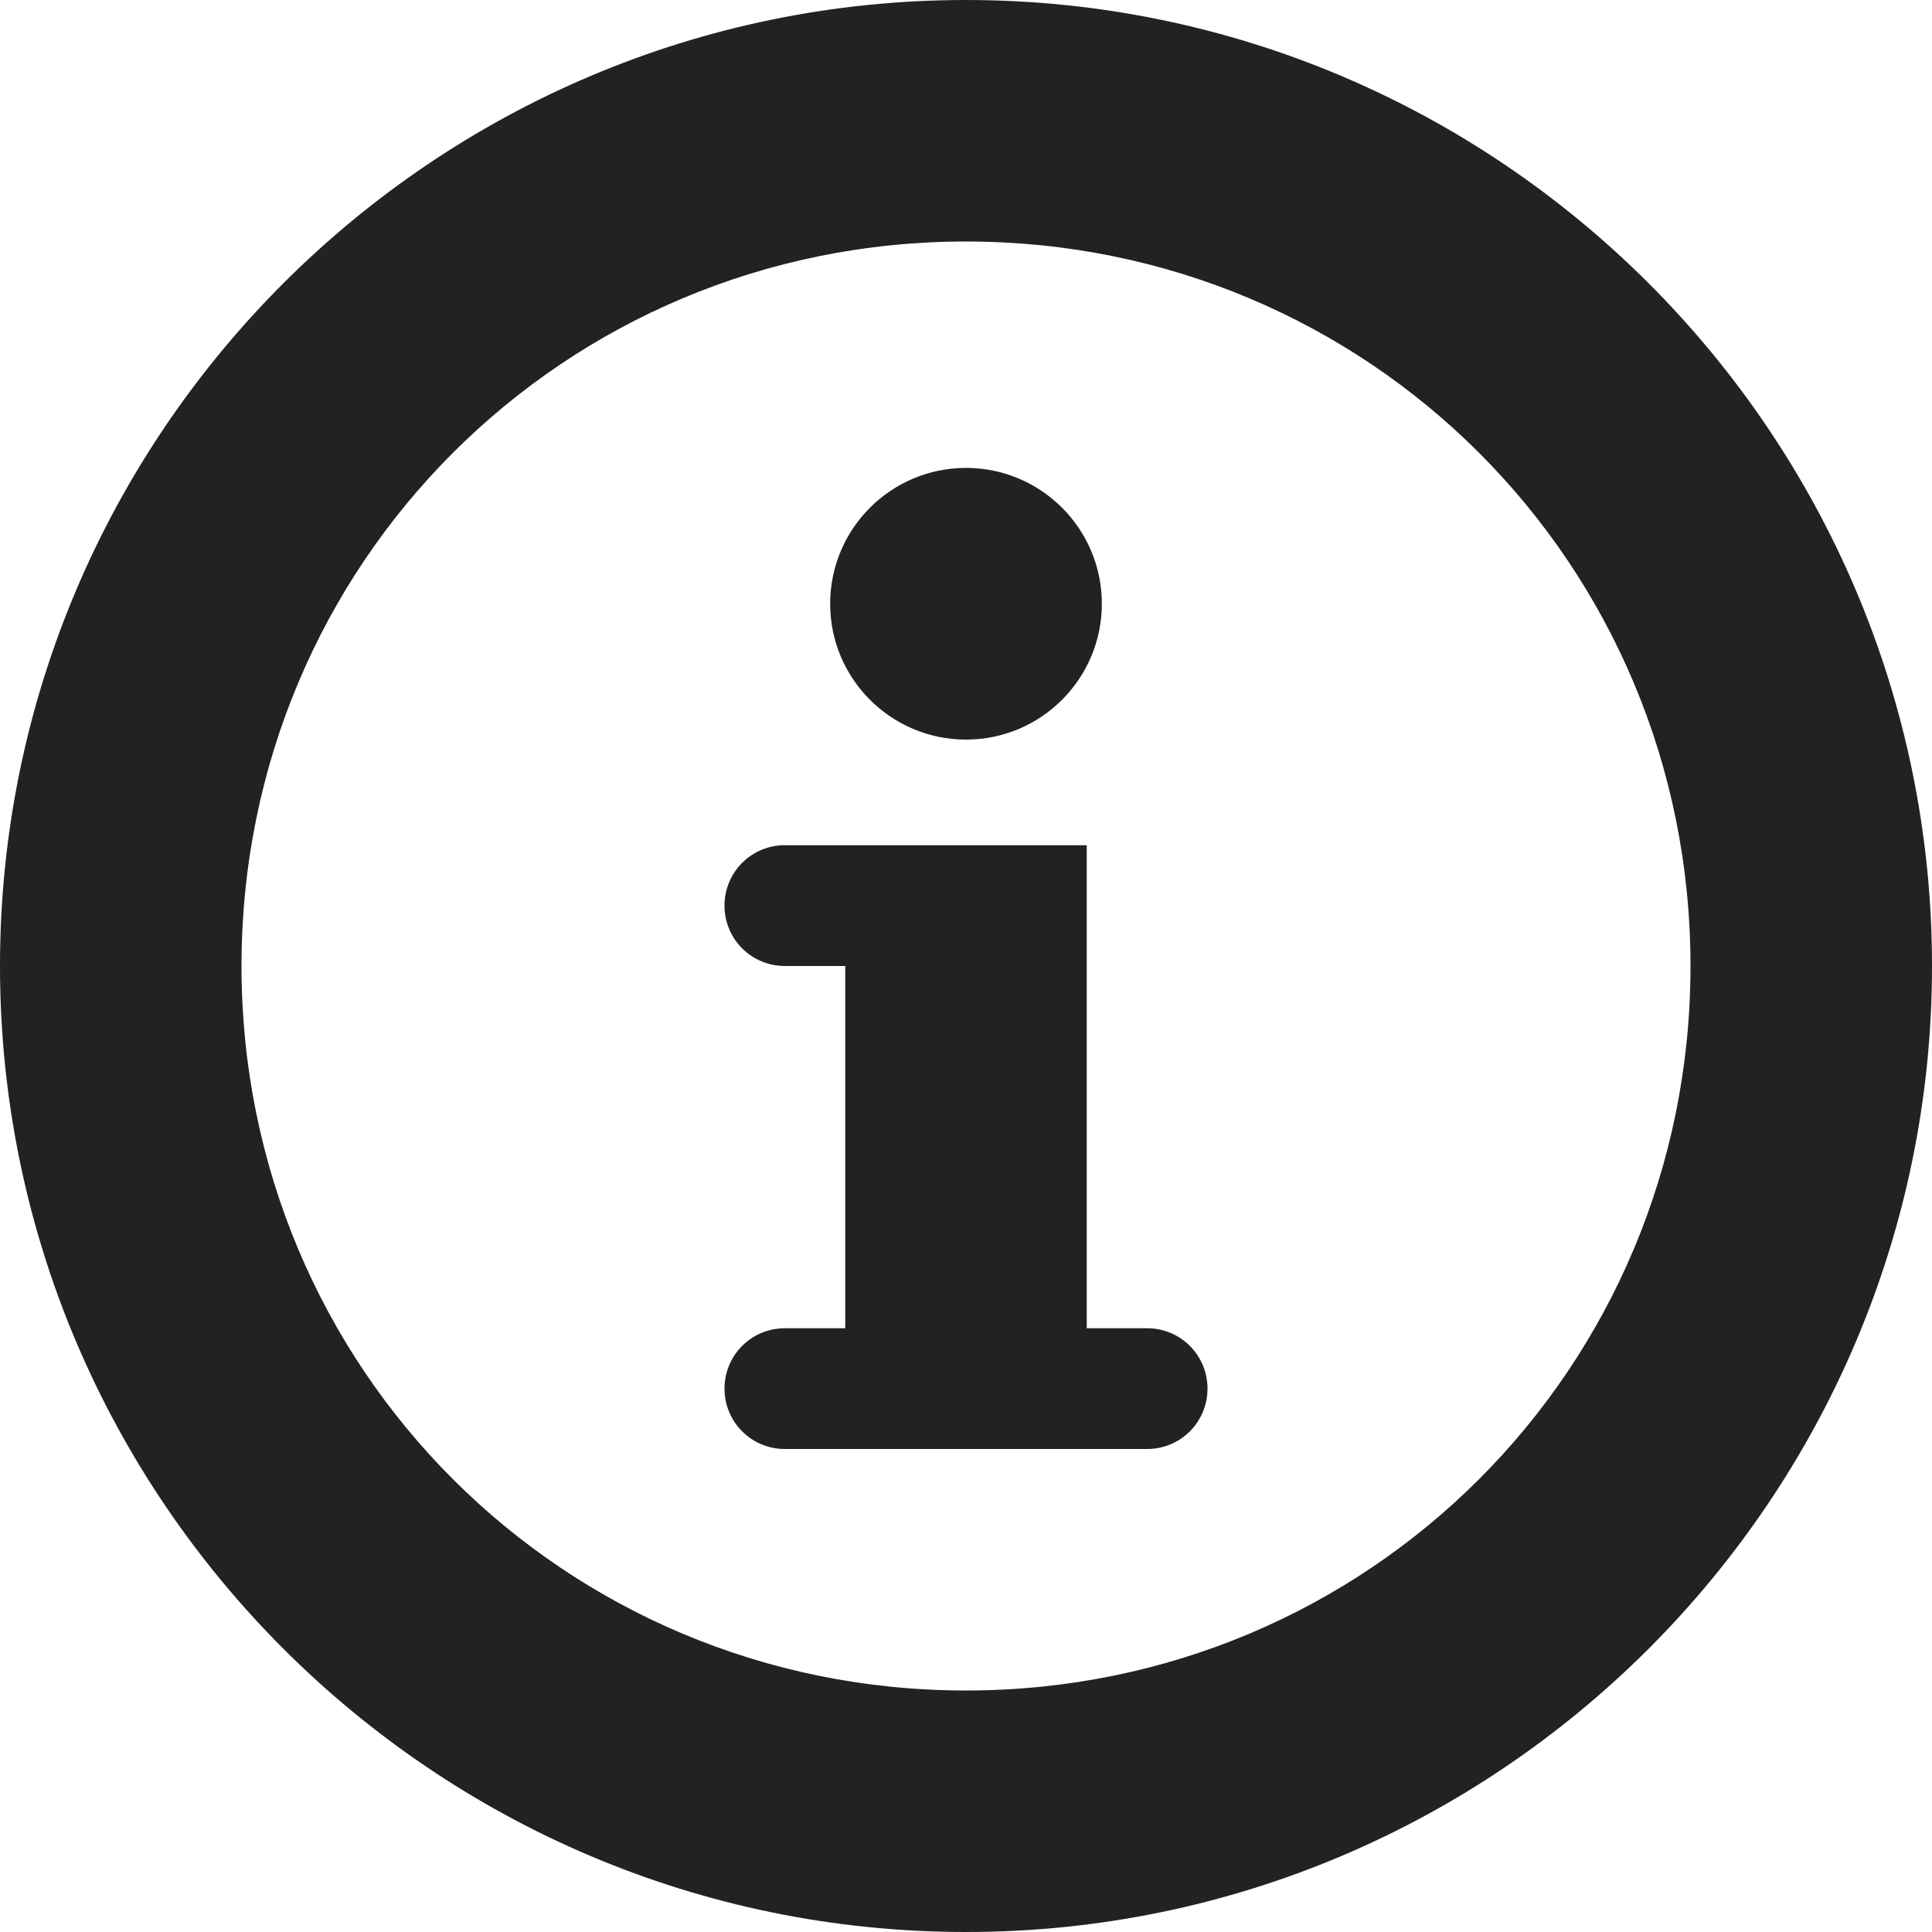
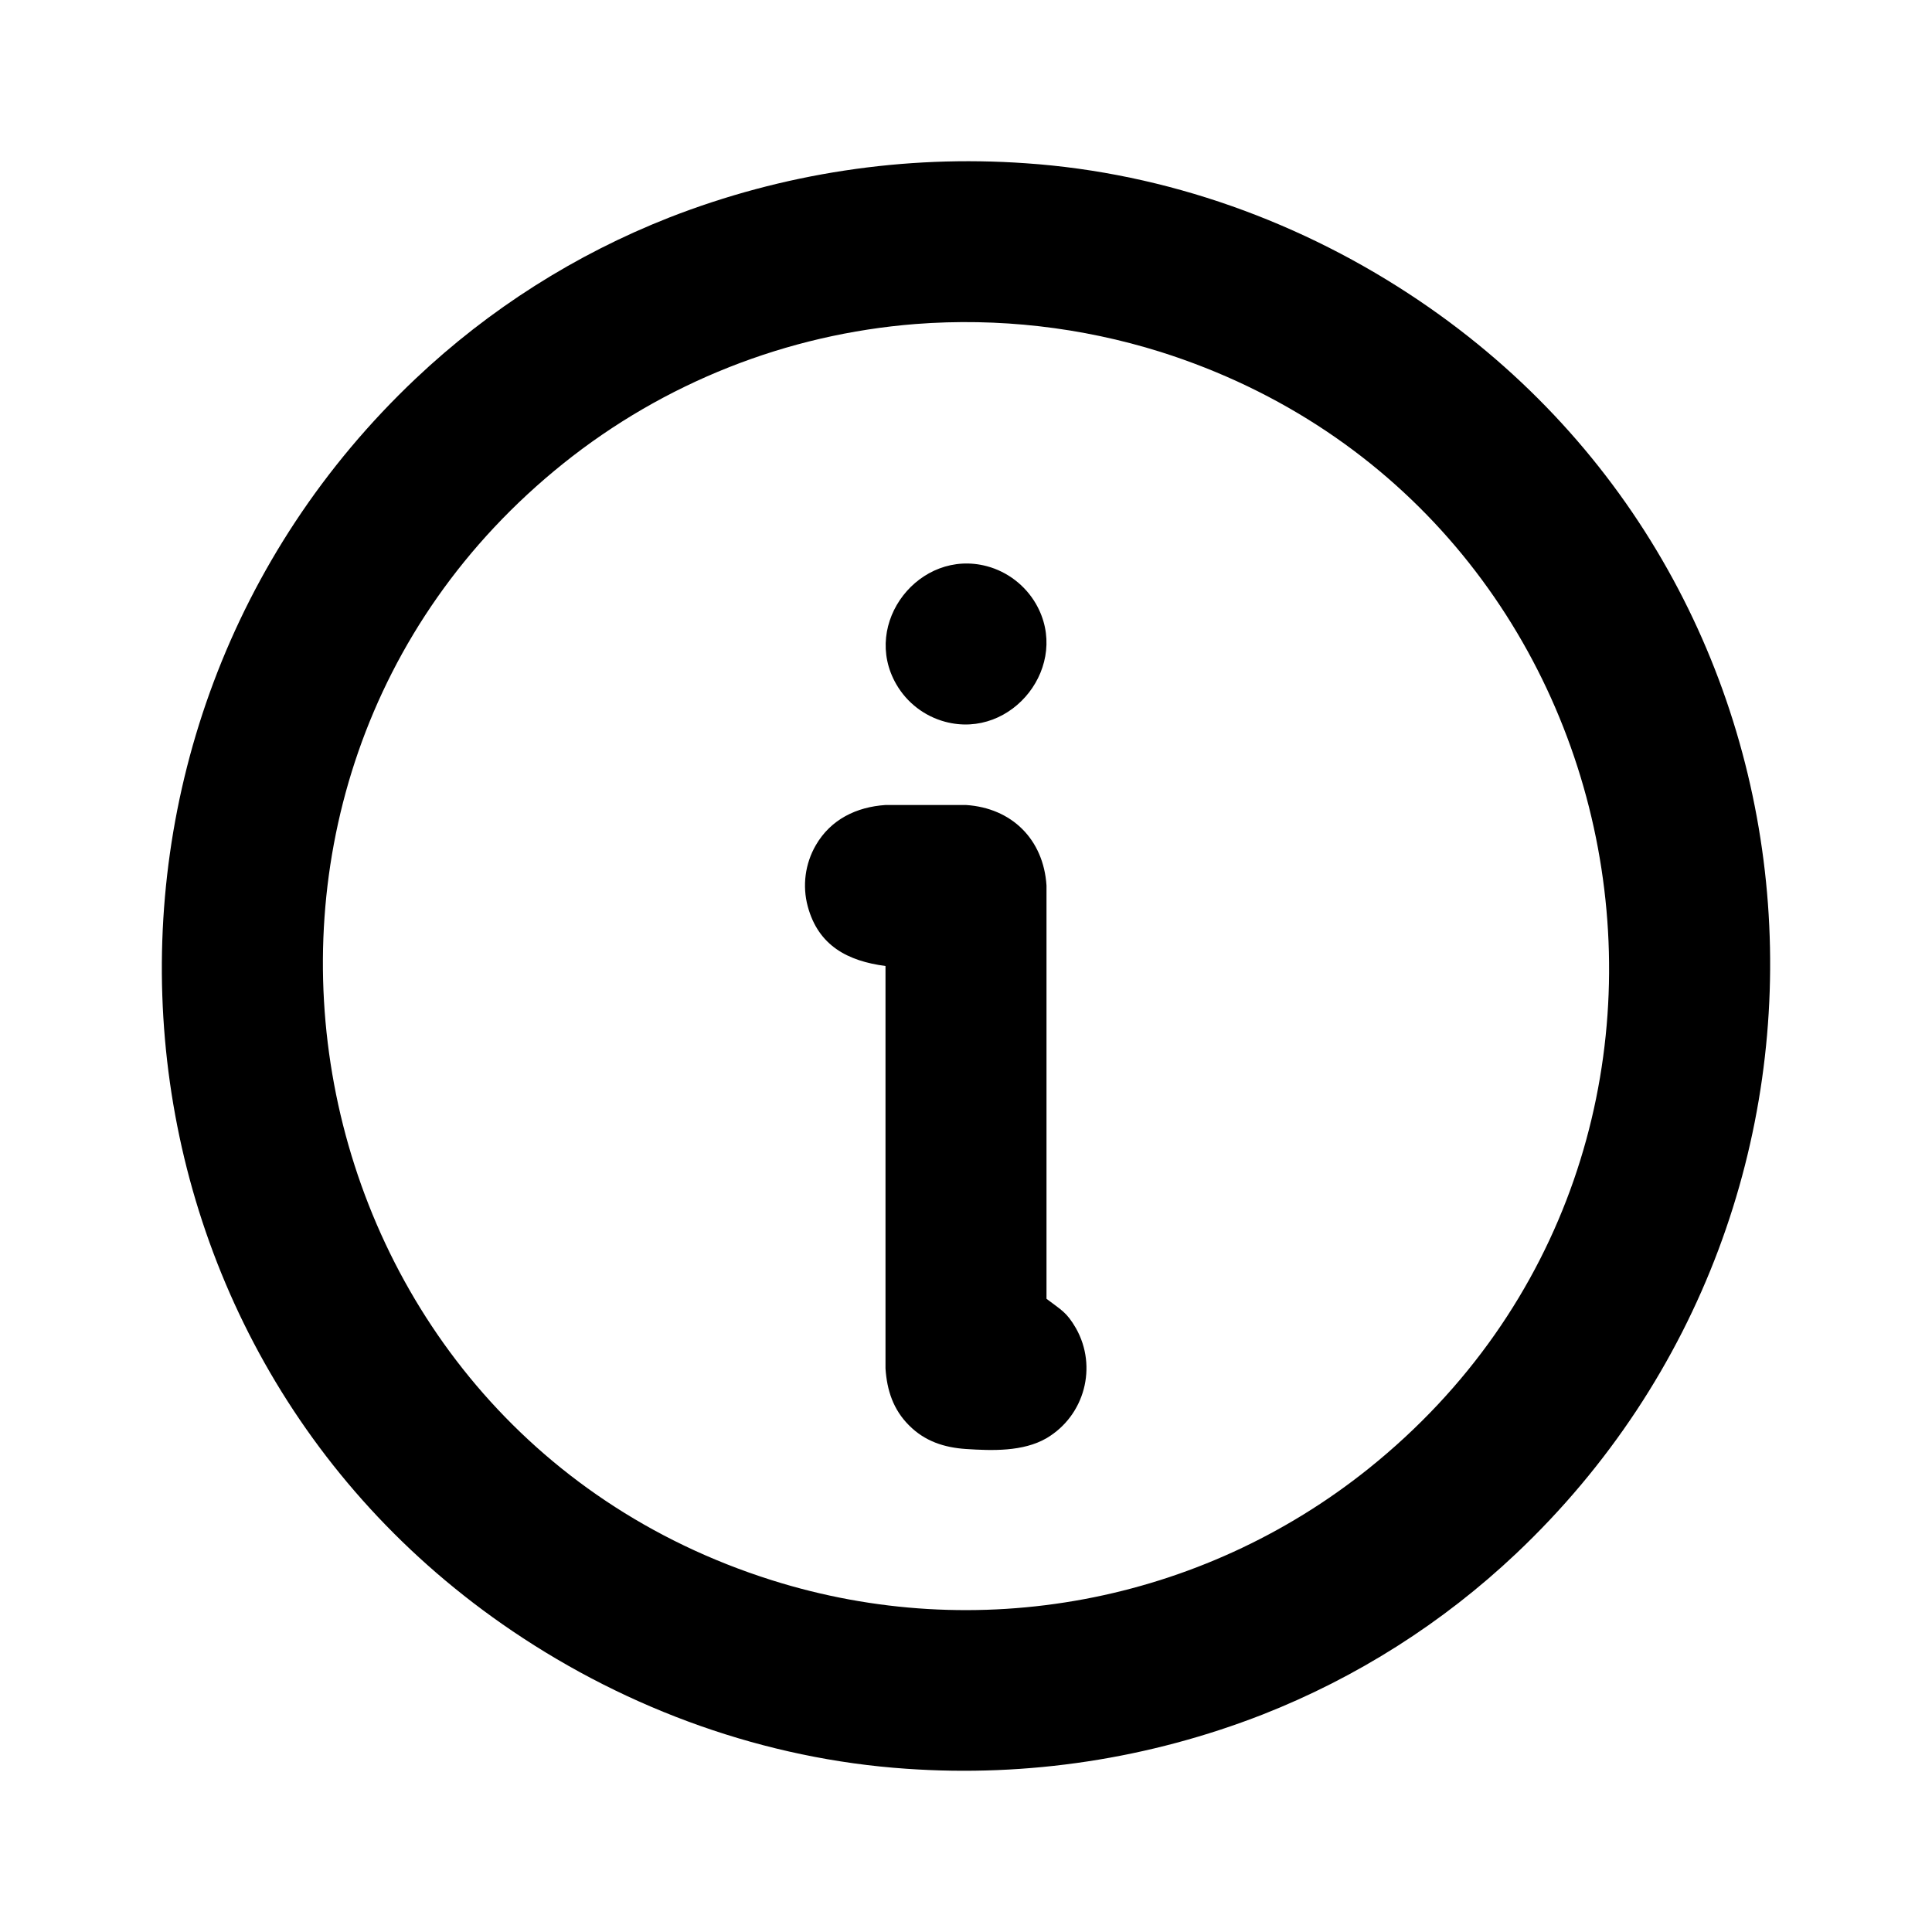
- <svg xmlns="http://www.w3.org/2000/svg" height="16px" viewBox="0 0 16 16" width="16px">
-   <filter id="a" height="100%" width="100%" x="0%" y="0%">
-     <feColorMatrix color-interpolation-filters="sRGB" values="0 0 0 0 1 0 0 0 0 1 0 0 0 0 1 0 0 0 1 0" />
-   </filter>
-   <mask id="b">
-     <g filter="url(#a)">
-       <path d="m -1.6 -1.6 h 19.2 v 19.2 h -19.2 z" fill-opacity="0.5" />
-     </g>
-   </mask>
-   <clipPath id="c">
-     <path d="m 0 0 h 1600 v 1200 h -1600 z" />
-   </clipPath>
-   <mask id="d">
-     <g filter="url(#a)">
-       <path d="m -1.6 -1.6 h 19.2 v 19.2 h -19.2 z" fill-opacity="0.7" />
-     </g>
-   </mask>
-   <clipPath id="e">
-     <path d="m 0 0 h 1600 v 1200 h -1600 z" />
-   </clipPath>
-   <mask id="f">
-     <g filter="url(#a)">
-       <path d="m -1.6 -1.6 h 19.2 v 19.2 h -19.2 z" fill-opacity="0.35" />
-     </g>
-   </mask>
-   <clipPath id="g">
-     <path d="m 0 0 h 1600 v 1200 h -1600 z" />
-   </clipPath>
-   <g mask="url(#b)">
-     <g clip-path="url(#c)" transform="matrix(1 0 0 1 -240 -80)">
-       <path d="m 550 182 c -0.352 0.004 -0.695 0.102 -1 0.281 v 3.438 c 0.305 0.18 0.648 0.277 1 0.281 c 1.105 0 2 -0.895 2 -2 s -0.895 -2 -2 -2 z m 0 5 c -0.34 0 -0.68 0.059 -1 0.176 v 6.824 h 4 v -4 c 0 -1.656 -1.344 -3 -3 -3 z m 0 0" />
-     </g>
-   </g>
-   <g mask="url(#d)">
-     <g clip-path="url(#e)" transform="matrix(1 0 0 1 -240 -80)">
-       <path d="m 569 182 v 4 c 1.105 0 2 -0.895 2 -2 s -0.895 -2 -2 -2 z m 0 5 v 7 h 3 v -4 c 0 -1.656 -1.344 -3 -3 -3 z m 0 0" />
-     </g>
-   </g>
-   <g mask="url(#f)">
-     <g clip-path="url(#g)" transform="matrix(1 0 0 1 -240 -80)">
-       <path d="m 573 182.27 v 3.449 c 0.613 -0.355 0.996 -1.008 1 -1.719 c 0 -0.715 -0.383 -1.375 -1 -1.73 z m 0 4.906 v 6.824 h 2 v -4 c 0 -1.27 -0.801 -2.402 -2 -2.824 z m 0 0" />
-     </g>
-   </g>
-   <path d="m 8 0 c -4.41 0 -8 3.59 -8 8 s 3.59 8 8 8 s 8 -3.59 8 -8 s -3.59 -8 -8 -8 z m 0 2 c 3.332 0 6 2.668 6 6 s -2.668 6 -6 6 s -6 -2.668 -6 -6 s 2.668 -6 6 -6 z m 0 1.875 c -0.621 0 -1.125 0.504 -1.125 1.125 s 0.504 1.125 1.125 1.125 s 1.125 -0.504 1.125 -1.125 s -0.504 -1.125 -1.125 -1.125 z m -1.523 3.125 c -0.266 0.012 -0.477 0.23 -0.477 0.5 c 0 0.277 0.223 0.5 0.5 0.5 h 0.5 v 3 h -0.5 c -0.277 0 -0.5 0.223 -0.5 0.5 s 0.223 0.5 0.5 0.5 h 3 c 0.277 0 0.5 -0.223 0.5 -0.5 s -0.223 -0.5 -0.5 -0.5 h -0.5 v -4 h -2.5 c -0.008 0 -0.016 0 -0.023 0 z m 0 0" fill="#222222" />
+ <svg xmlns="http://www.w3.org/2000/svg" width="24" height="24" viewBox="0 0 24 24">
+   <path fill="#000000" d="M11 12c-.466-.061-.834-.25-.966-.741a1 1 0 0 1 .1-.759c.186-.322.506-.476.866-.5h1c.571.037.963.429 1 1v5.134c.182.14.248.162.366.366A1.01 1.01 0 0 1 13 17.866c-.292.169-.679.155-1 .134-.271-.018-.511-.096-.707-.293-.197-.196-.275-.436-.293-.707Zm.741-3.034a1 1 0 0 1-.607-.466c-.439-.76.29-1.69 1.127-1.466.254.068.475.238.607.466.439.76-.29 1.69-1.127 1.466m-.483 13.006c-1.75-.119-3.446-.731-4.895-1.712C1.054 16.668.538 9.075 5.166 4.701a9.8 9.8 0 0 1 3.148-1.999 10.2 10.2 0 0 1 4.428-.674c1.75.119 3.446.731 4.895 1.712 5.309 3.592 5.825 11.185 1.197 15.559a9.8 9.8 0 0 1-3.148 1.999 10.2 10.2 0 0 1-4.428.674m.116-17.947a8 8 0 0 0-4.377 1.733C2.03 9.744 3.51 17.709 9.585 19.629a8 8 0 0 0 7.418-1.387c4.967-3.985 3.487-11.951-2.588-13.871a8.1 8.1 0 0 0-3.041-.346" />
</svg>
